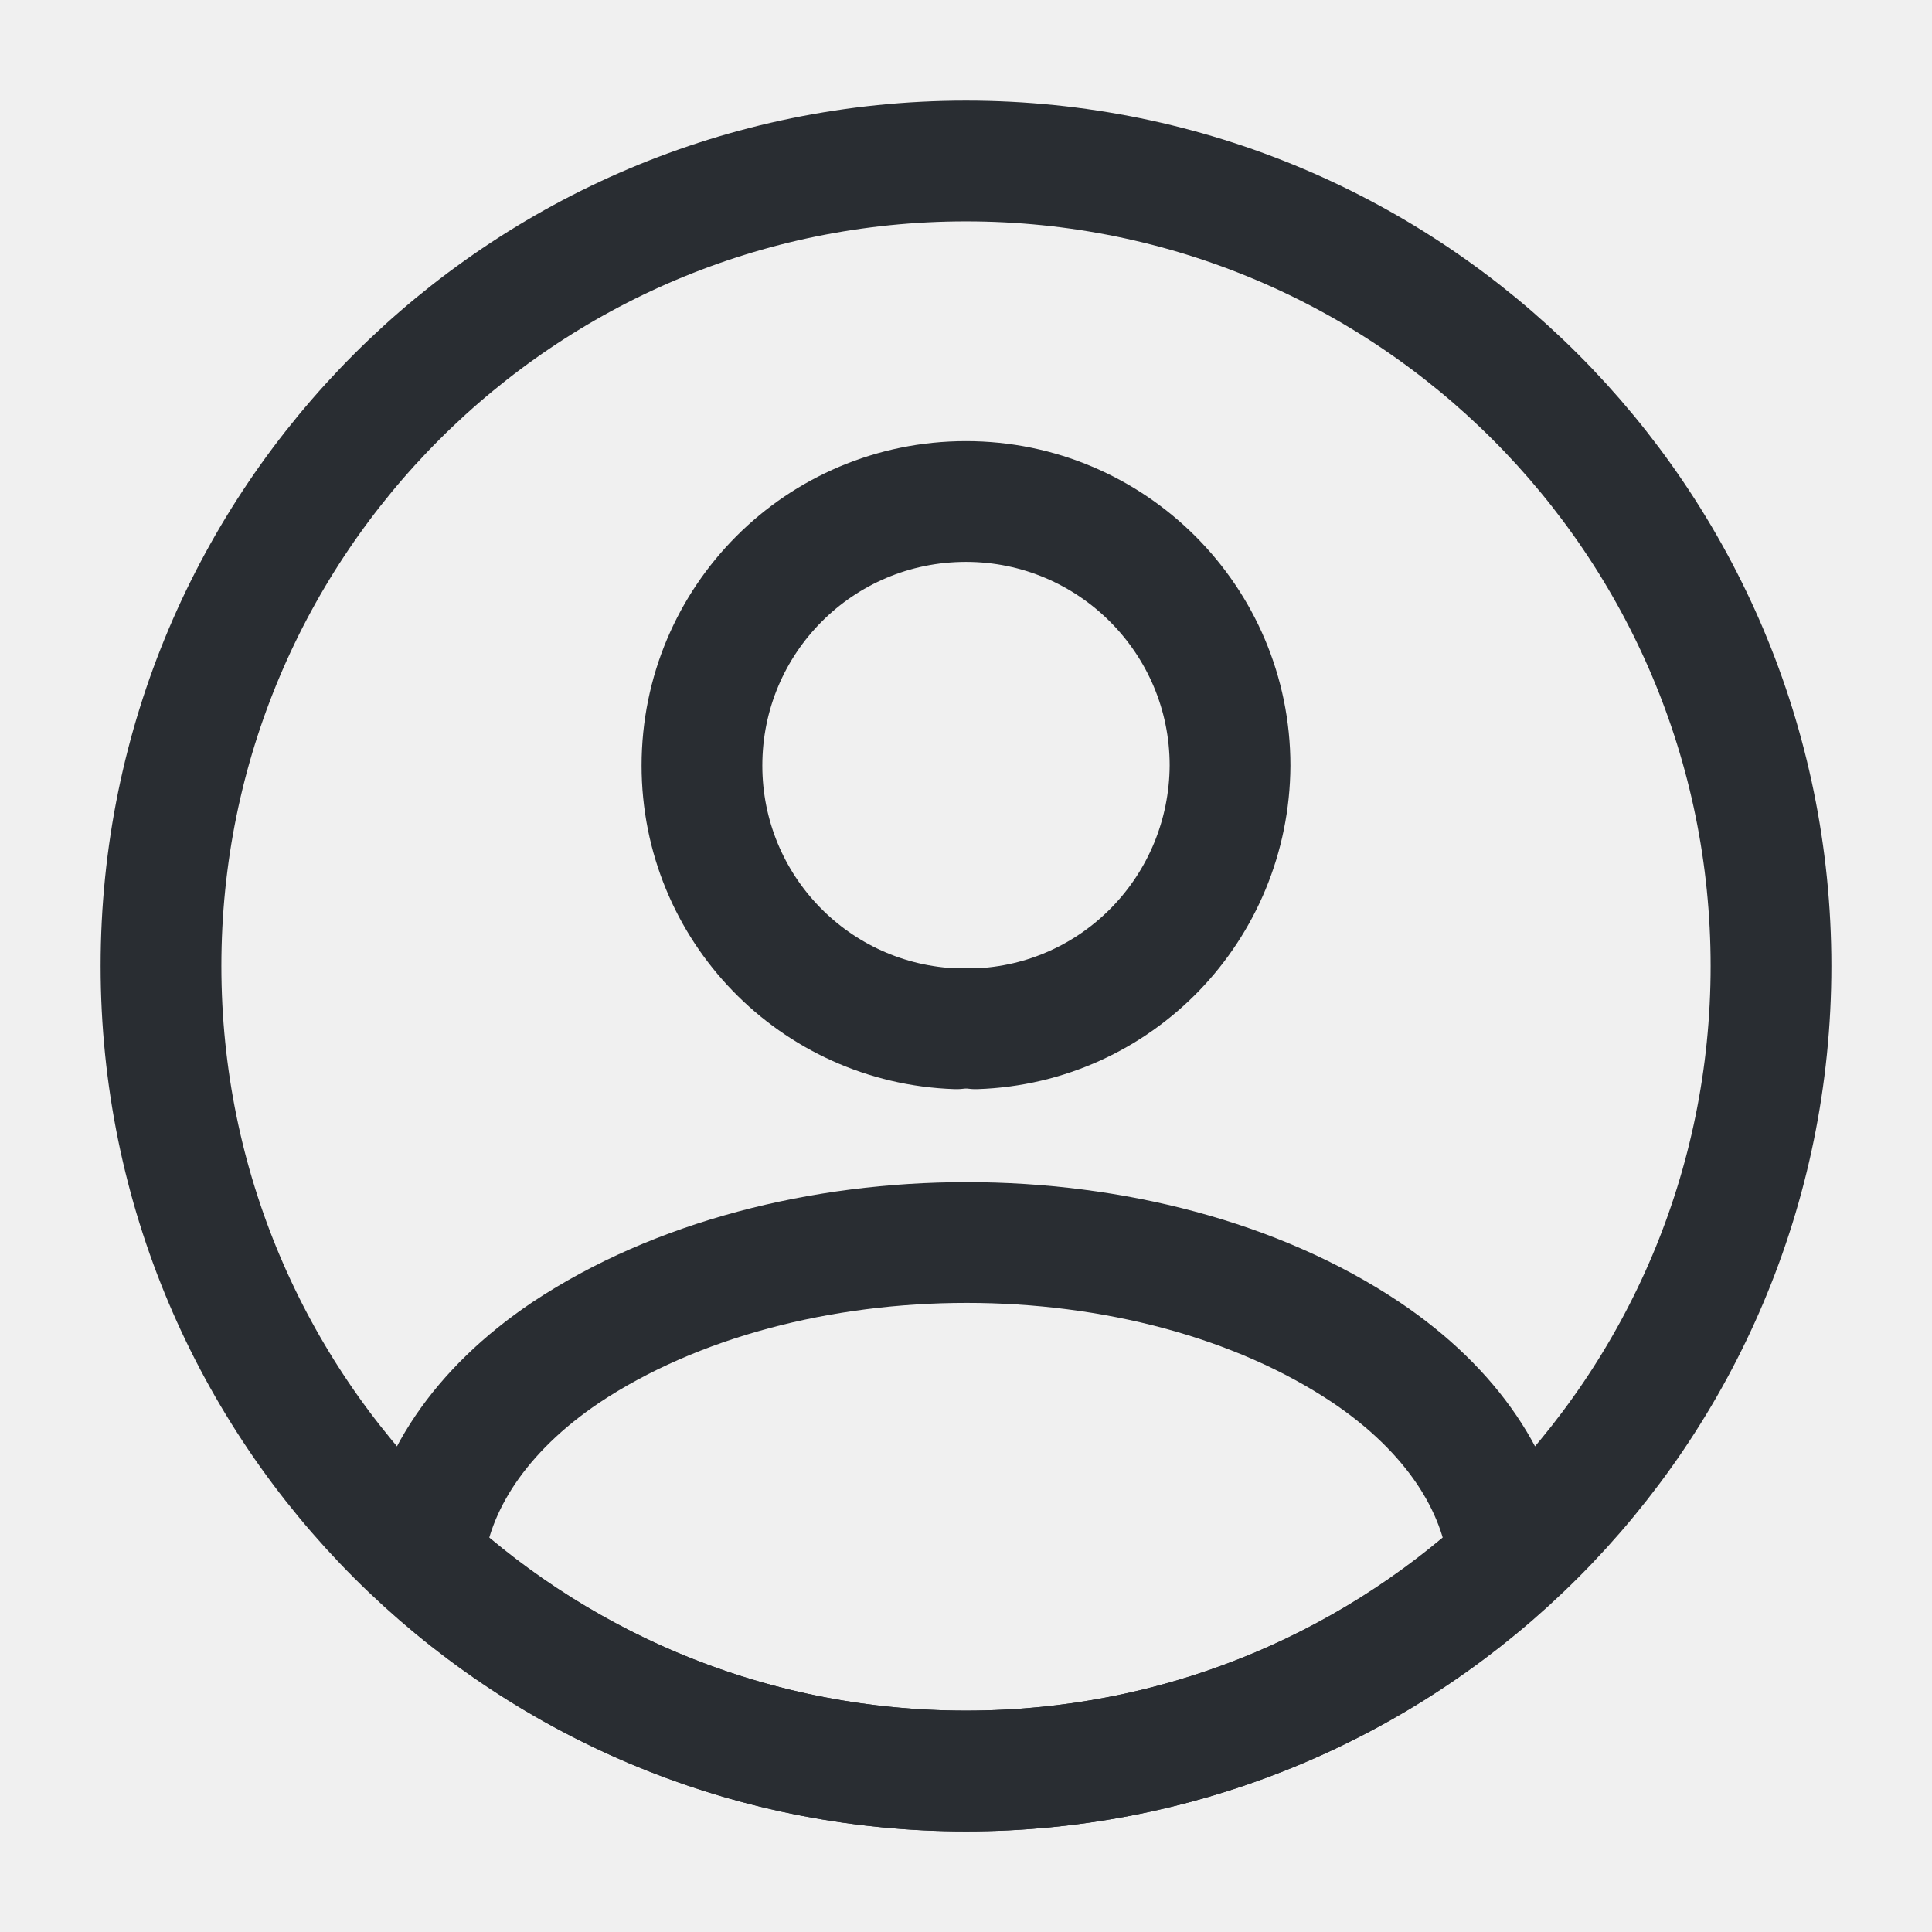
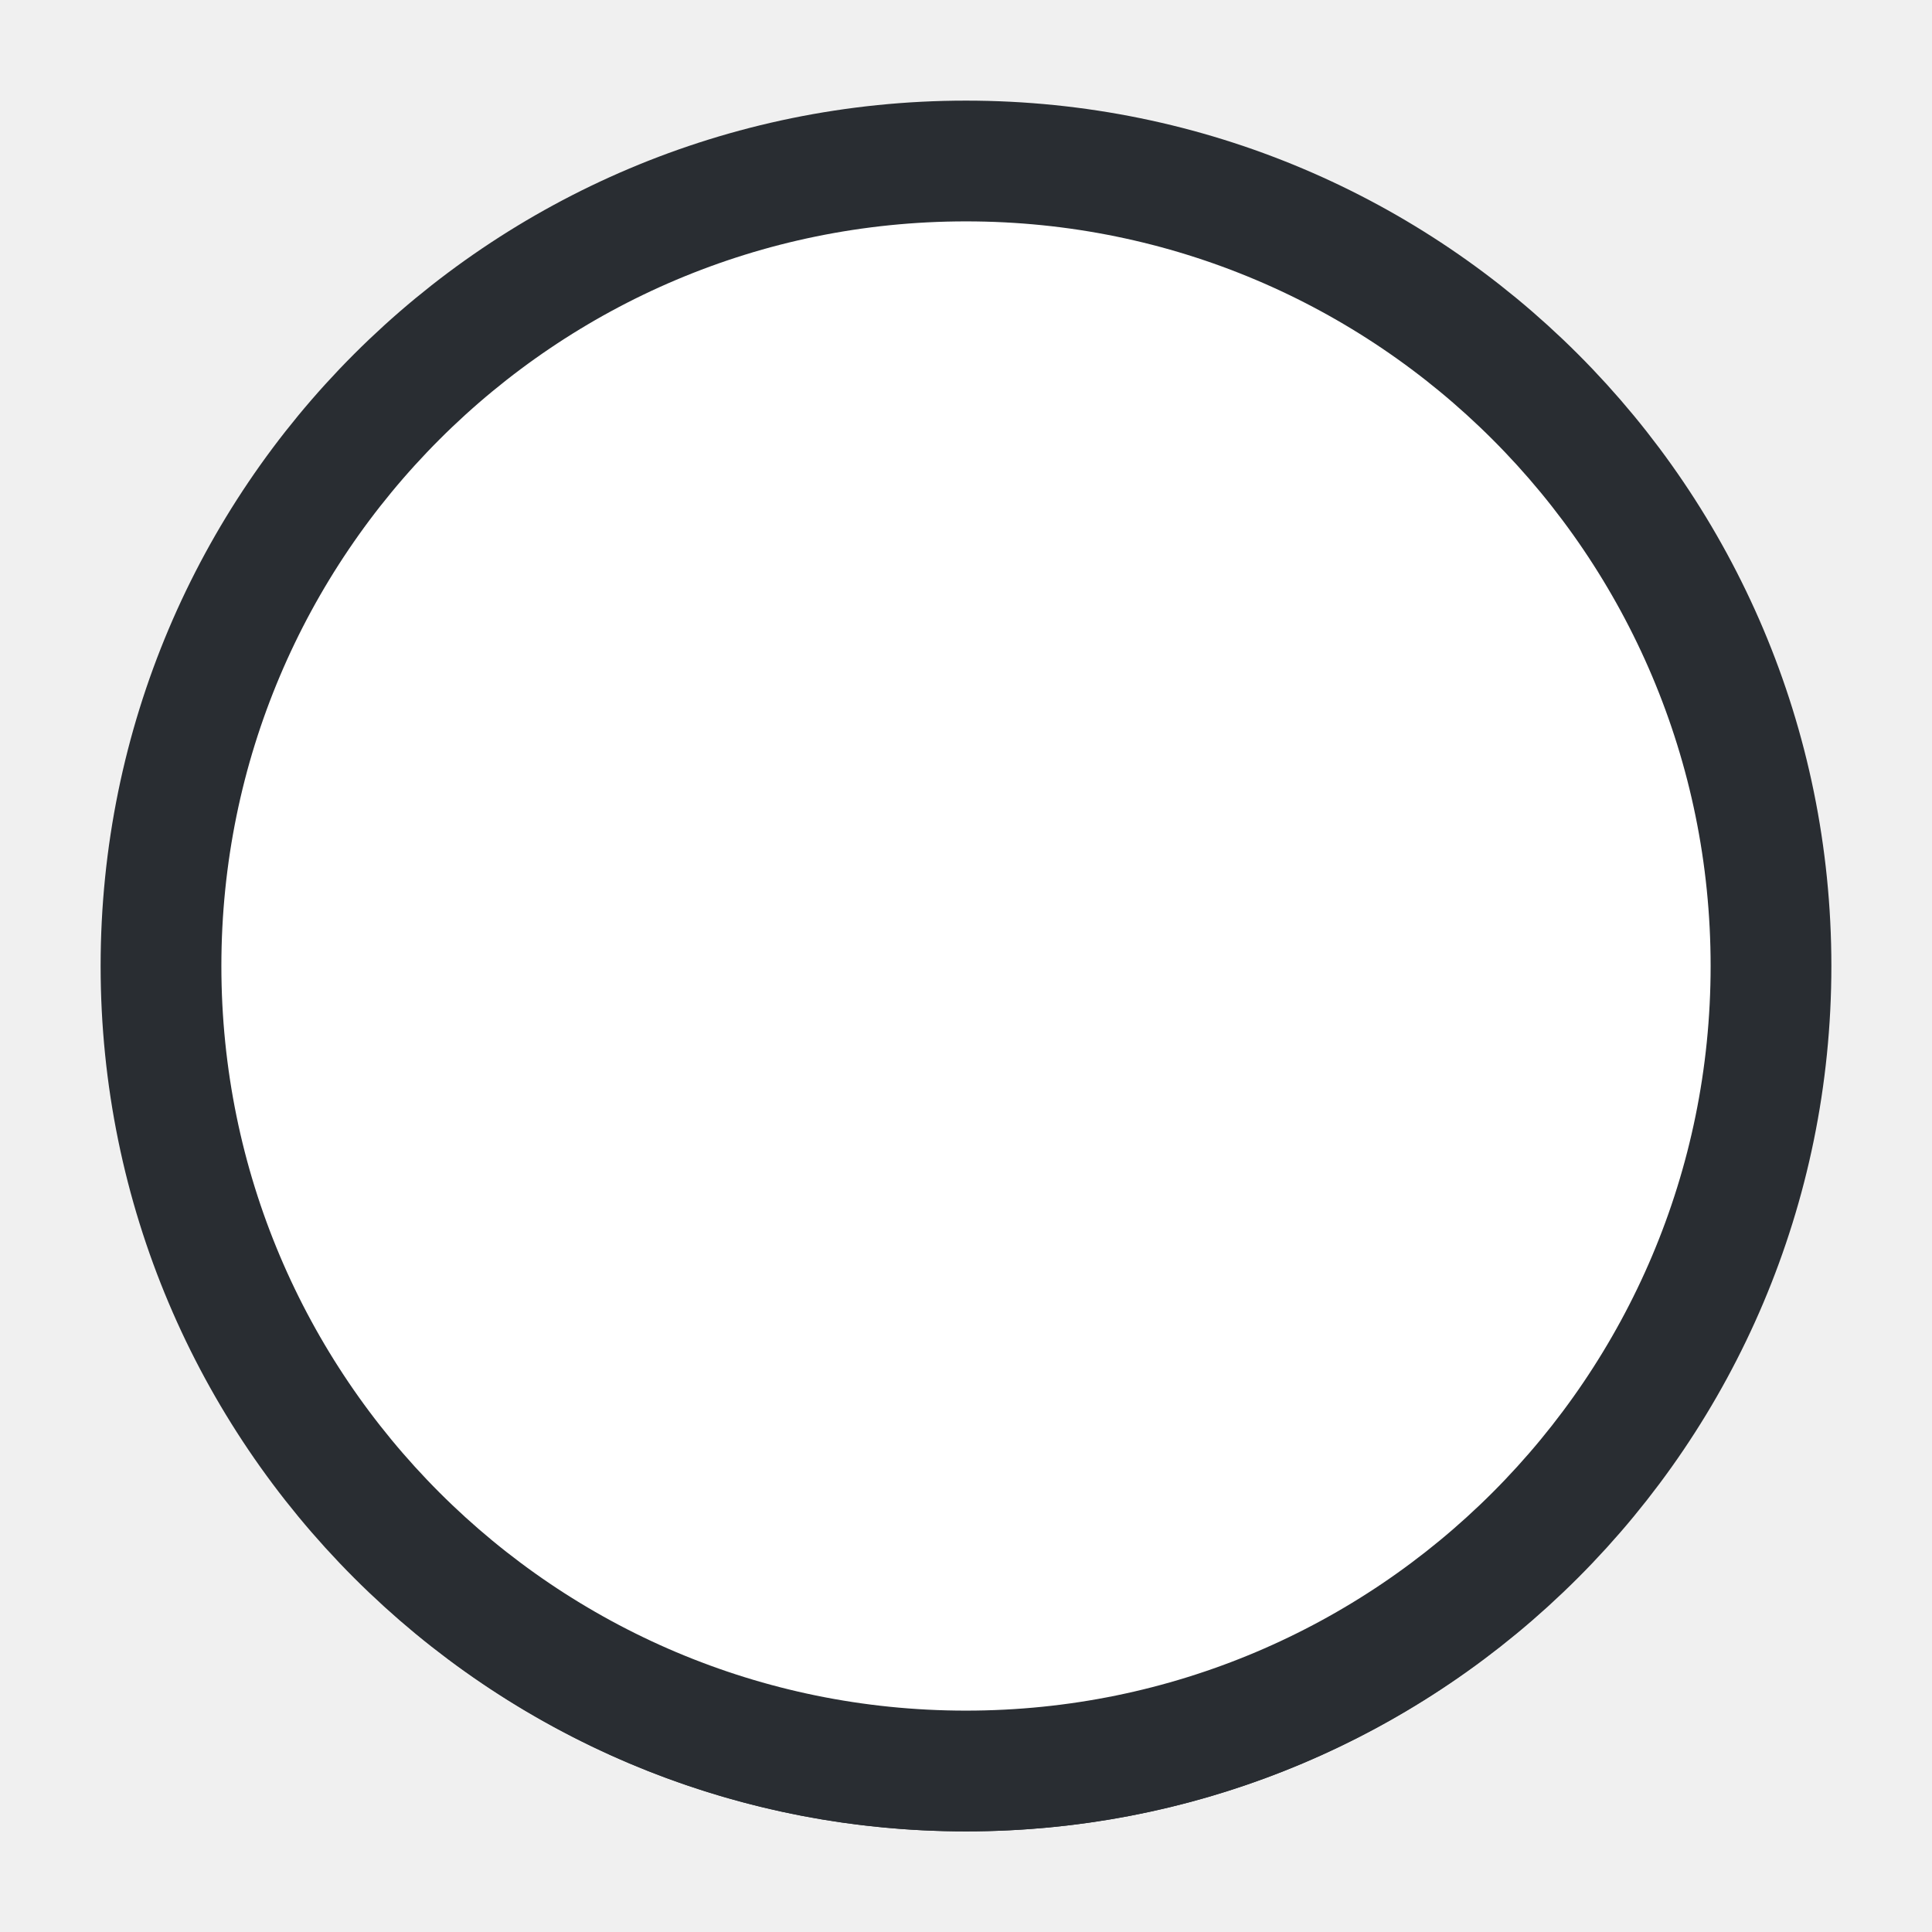
- <svg xmlns="http://www.w3.org/2000/svg" width="800px" height="800px" viewBox="0 0 24 24" fill="none">
+ <svg xmlns="http://www.w3.org/2000/svg" width="800px" height="800px" viewBox="0 0 24 24" fill="#FFFFFF">
  <path d="M12.12 12.78C12.05 12.77 11.96 12.77 11.88 12.78C10.12 12.72 8.72 11.28 8.72 9.51C8.72 7.7 10.18 6.23 12 6.23C13.81 6.23 15.28 7.7 15.28 9.51C15.27 11.28 13.88 12.72 12.12 12.78Z" stroke="#292D32" stroke-width="1.5" stroke-linecap="round" stroke-linejoin="round" />
  <path d="M18.74 19.38C16.96 21.01 14.6 22 12 22C9.4 22 7.04 21.01 5.26 19.38C5.36 18.44 5.96 17.52 7.03 16.8C9.77 14.98 14.25 14.98 16.97 16.8C18.04 17.52 18.64 18.44 18.74 19.38Z" stroke="#292D32" stroke-width="1.5" stroke-linecap="round" stroke-linejoin="round" />
  <path d="M12 22C17.523 22 22 17.523 22 12C22 6.477 17.523 2 12 2C6.477 2 2 6.477 2 12C2 17.523 6.477 22 12 22Z" stroke="#292D32" stroke-width="1.5" stroke-linecap="round" stroke-linejoin="round" />
</svg>
